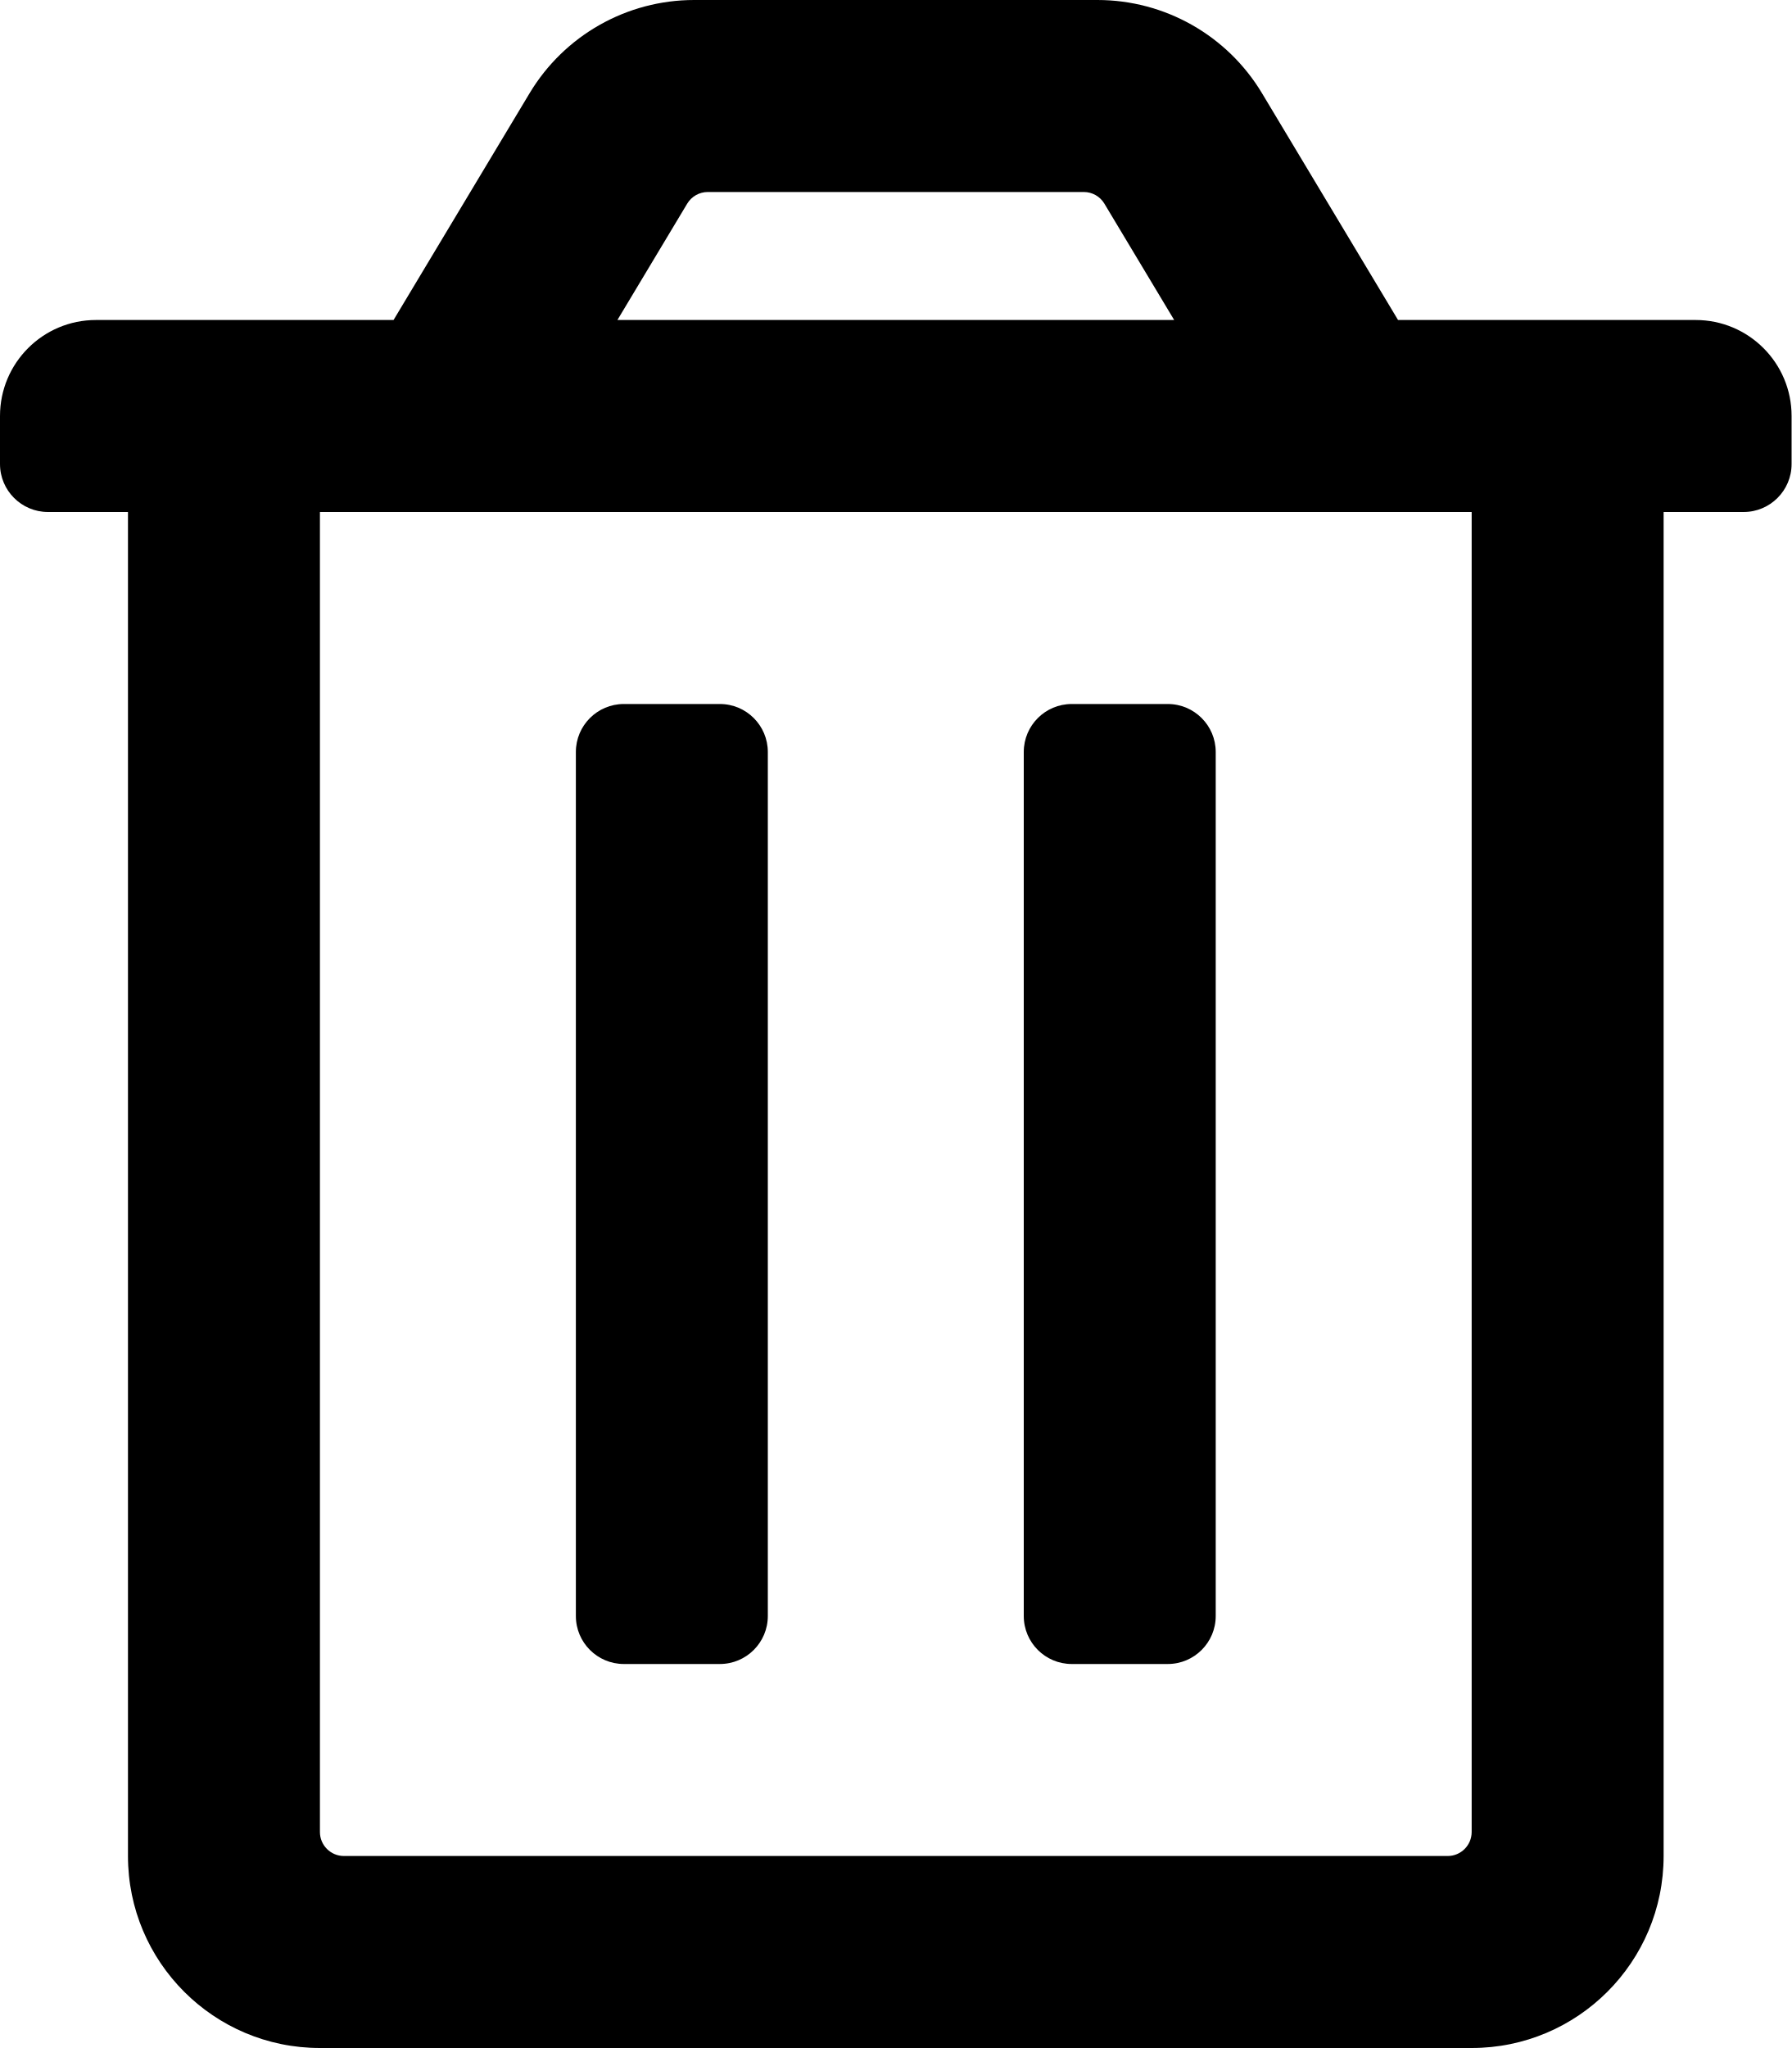
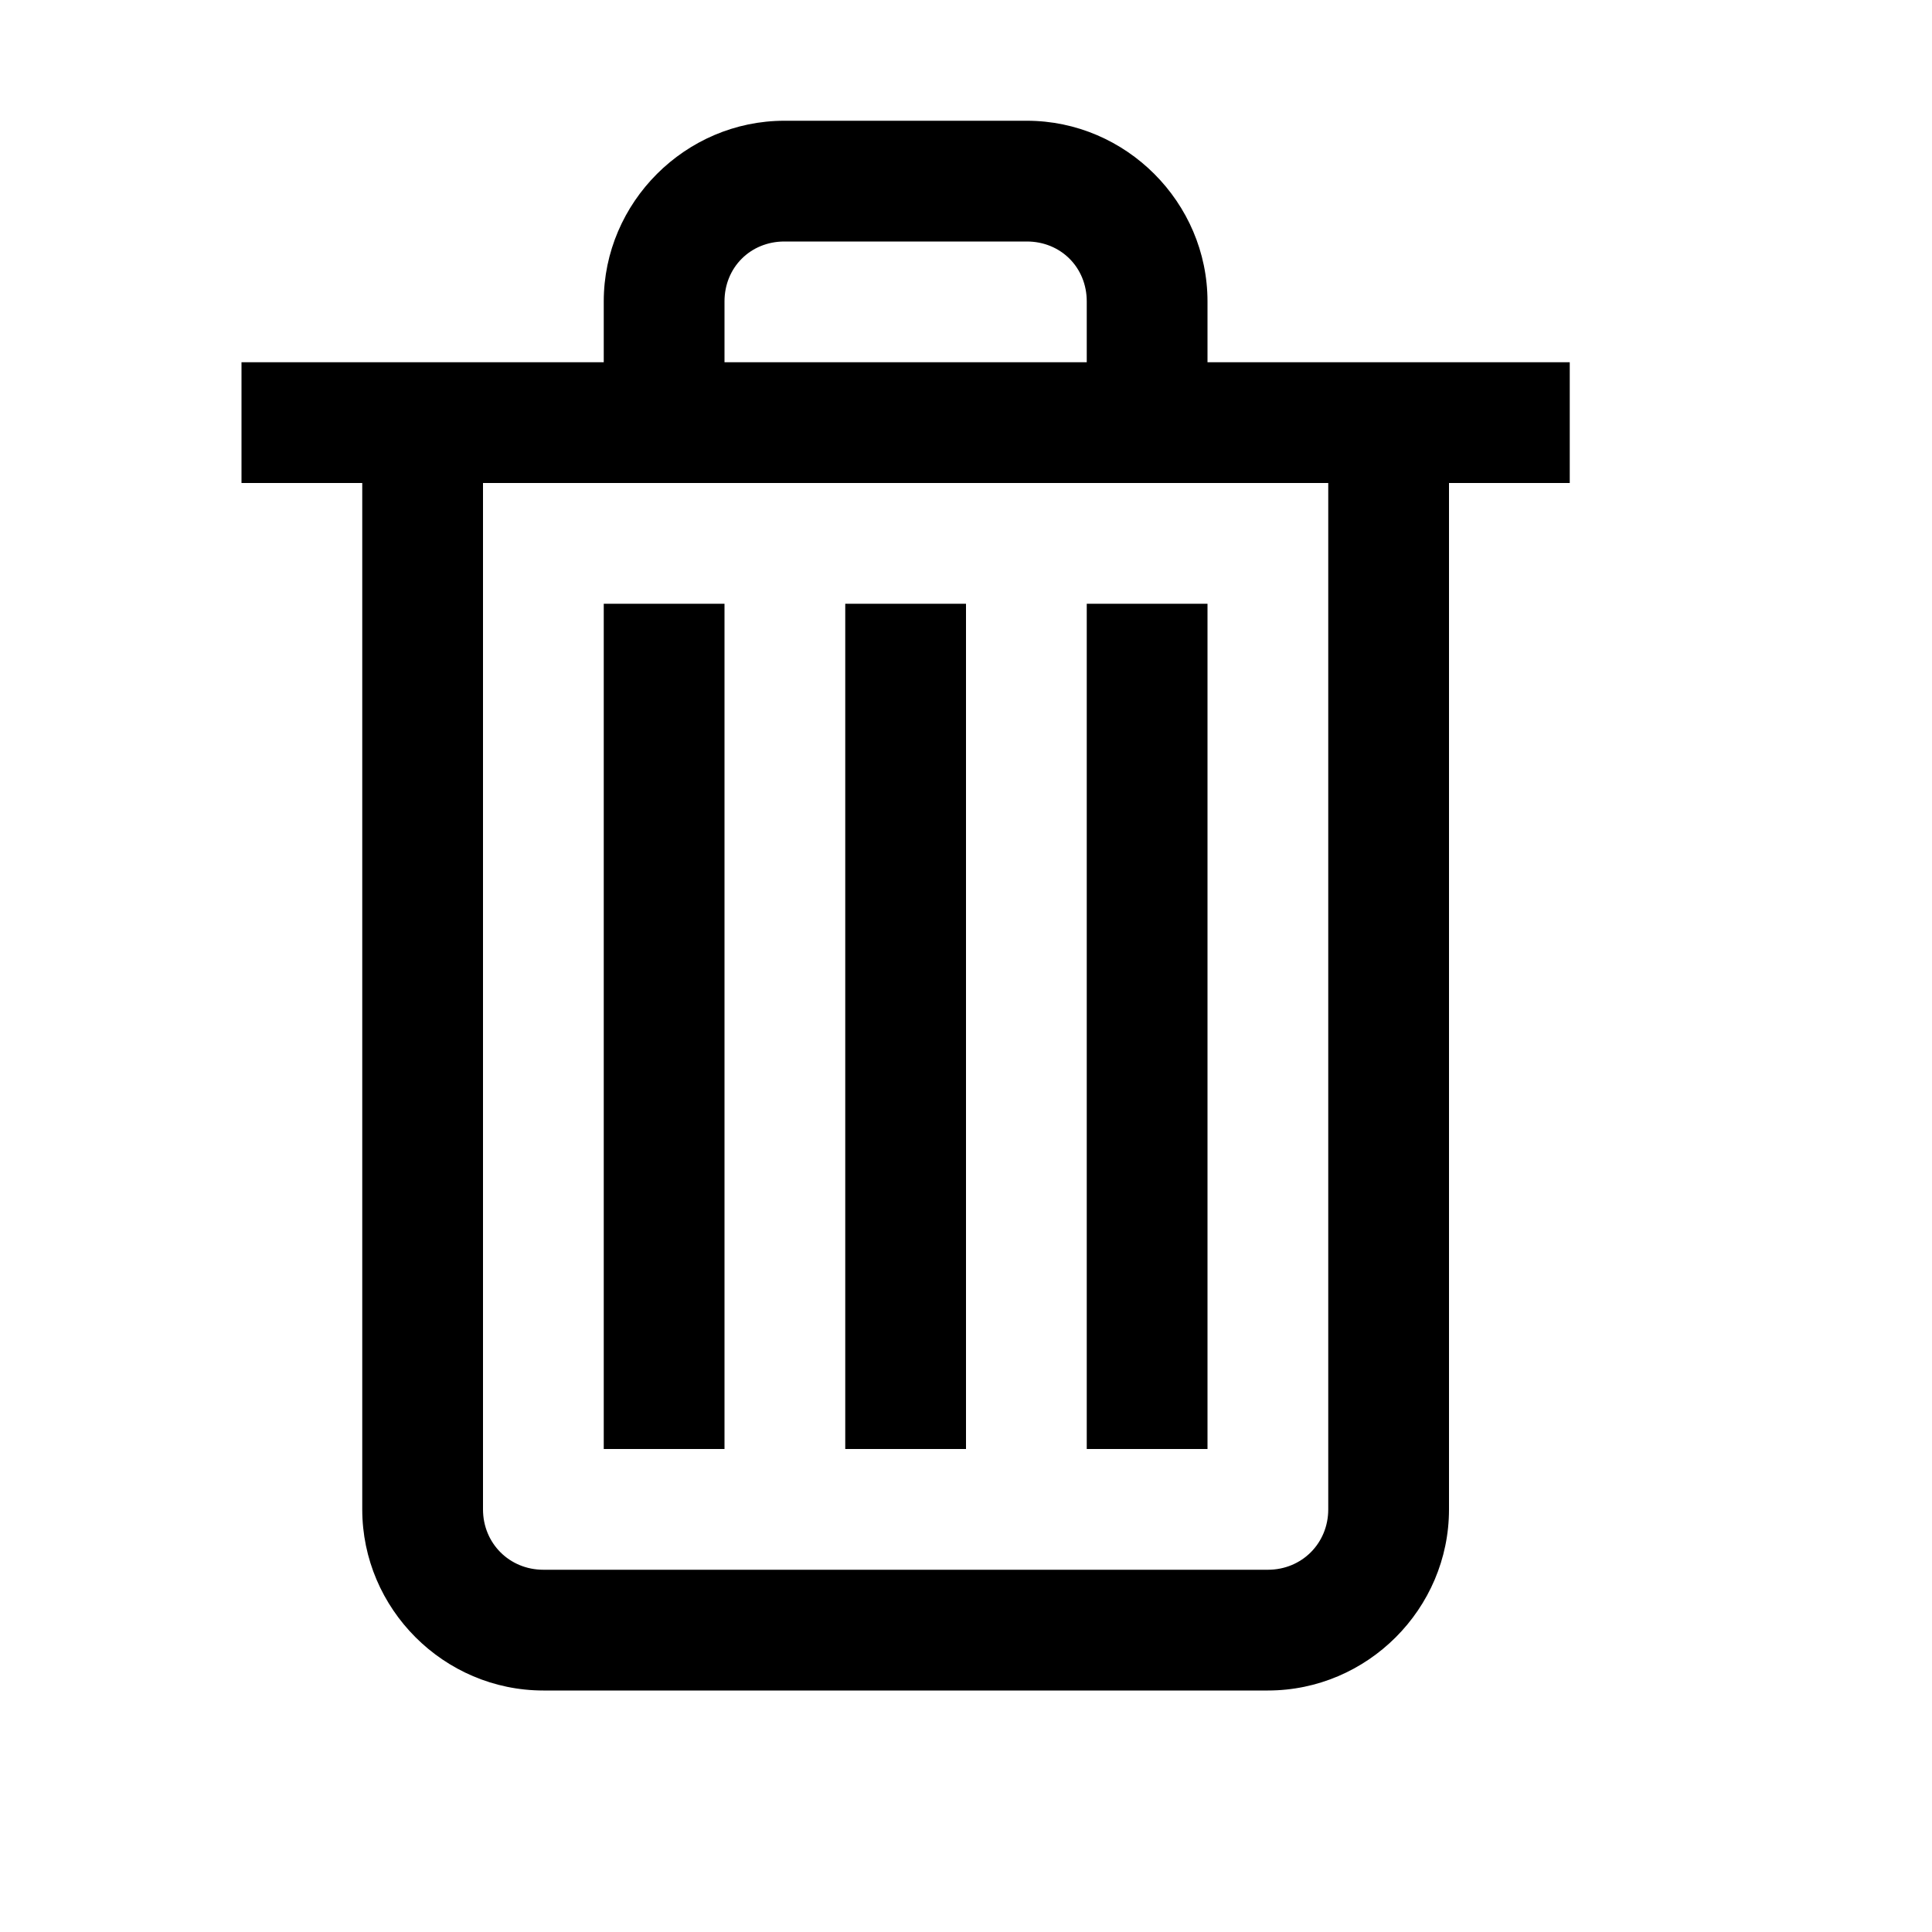
- <svg xmlns="http://www.w3.org/2000/svg" viewBox="0 0 448 512">
-   <path d="M192 188v216c0 6.627-5.373 12-12 12h-24c-6.627 0-12-5.373-12-12V188c0-6.627 5.373-12 12-12h24c6.627 0 12 5.373 12 12zm100-12h-24c-6.627 0-12 5.373-12 12v216c0 6.627 5.373 12 12 12h24c6.627 0 12-5.373 12-12V188c0-6.627-5.373-12-12-12zm132-96c13.255 0 24 10.745 24 24v12c0 6.627-5.373 12-12 12h-20v336c0 26.51-21.49 48-48 48H80c-26.51 0-48-21.49-48-48V128H12c-6.627 0-12-5.373-12-12v-12c0-13.255 10.745-24 24-24h74.411l34.018-56.696A48 48 0 0 1 173.589 0h100.823a48 48 0 0 1 41.16 23.304L349.589 80H424zm-269.611 0h139.223L276.16 50.913A6 6 0 0 0 271.015 48h-94.028a6 6 0 0 0-5.145 2.913L154.389 80zM368 128H80v330a6 6 0 0 0 6 6h276a6 6 0 0 0 6-6V128z" fill="#000000" />
+ <svg xmlns="http://www.w3.org/2000/svg" viewBox="0 0 16 16" version="1.1" width="16px" height="16px">
+   <g id="surface1">
+     <path style=" " d="M 6.496 1 C 5.676 1 5 1.676 5 2.496 L 5 3 L 2 3 L 2 4 L 3 4 L 3 12.5 C 3 13.324 3.676 14 4.5 14 L 10.5 14 C 11.324 14 12 13.324 12 12.5 L 12 4 L 13 4 L 13 3 L 10 3 L 10 2.496 C 10 1.676 9.324 1 8.504 1 Z M 6.496 2 L 8.504 2 C 8.785 2 9 2.215 9 2.496 L 9 3 L 6 3 L 6 2.496 C 6 2.215 6.215 2 6.496 2 Z M 4 4 L 11 4 L 11 12.5 C 11 12.781 10.781 13 10.5 13 L 4.5 13 C 4.219 13 4 12.781 4 12.5 Z M 5 5 L 5 12 L 6 12 L 6 5 Z M 7 5 L 7 12 L 8 12 L 8 5 Z M 9 5 L 9 12 L 10 12 L 10 5 Z " />
+   </g>
</svg>
